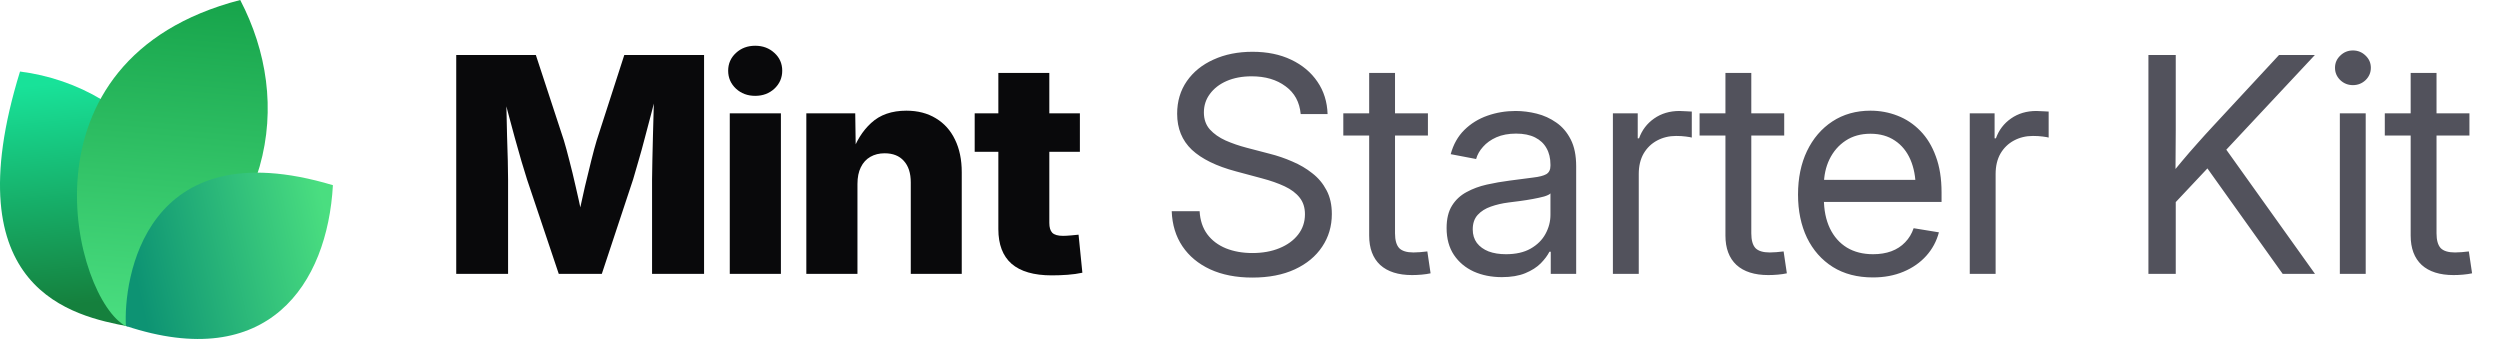
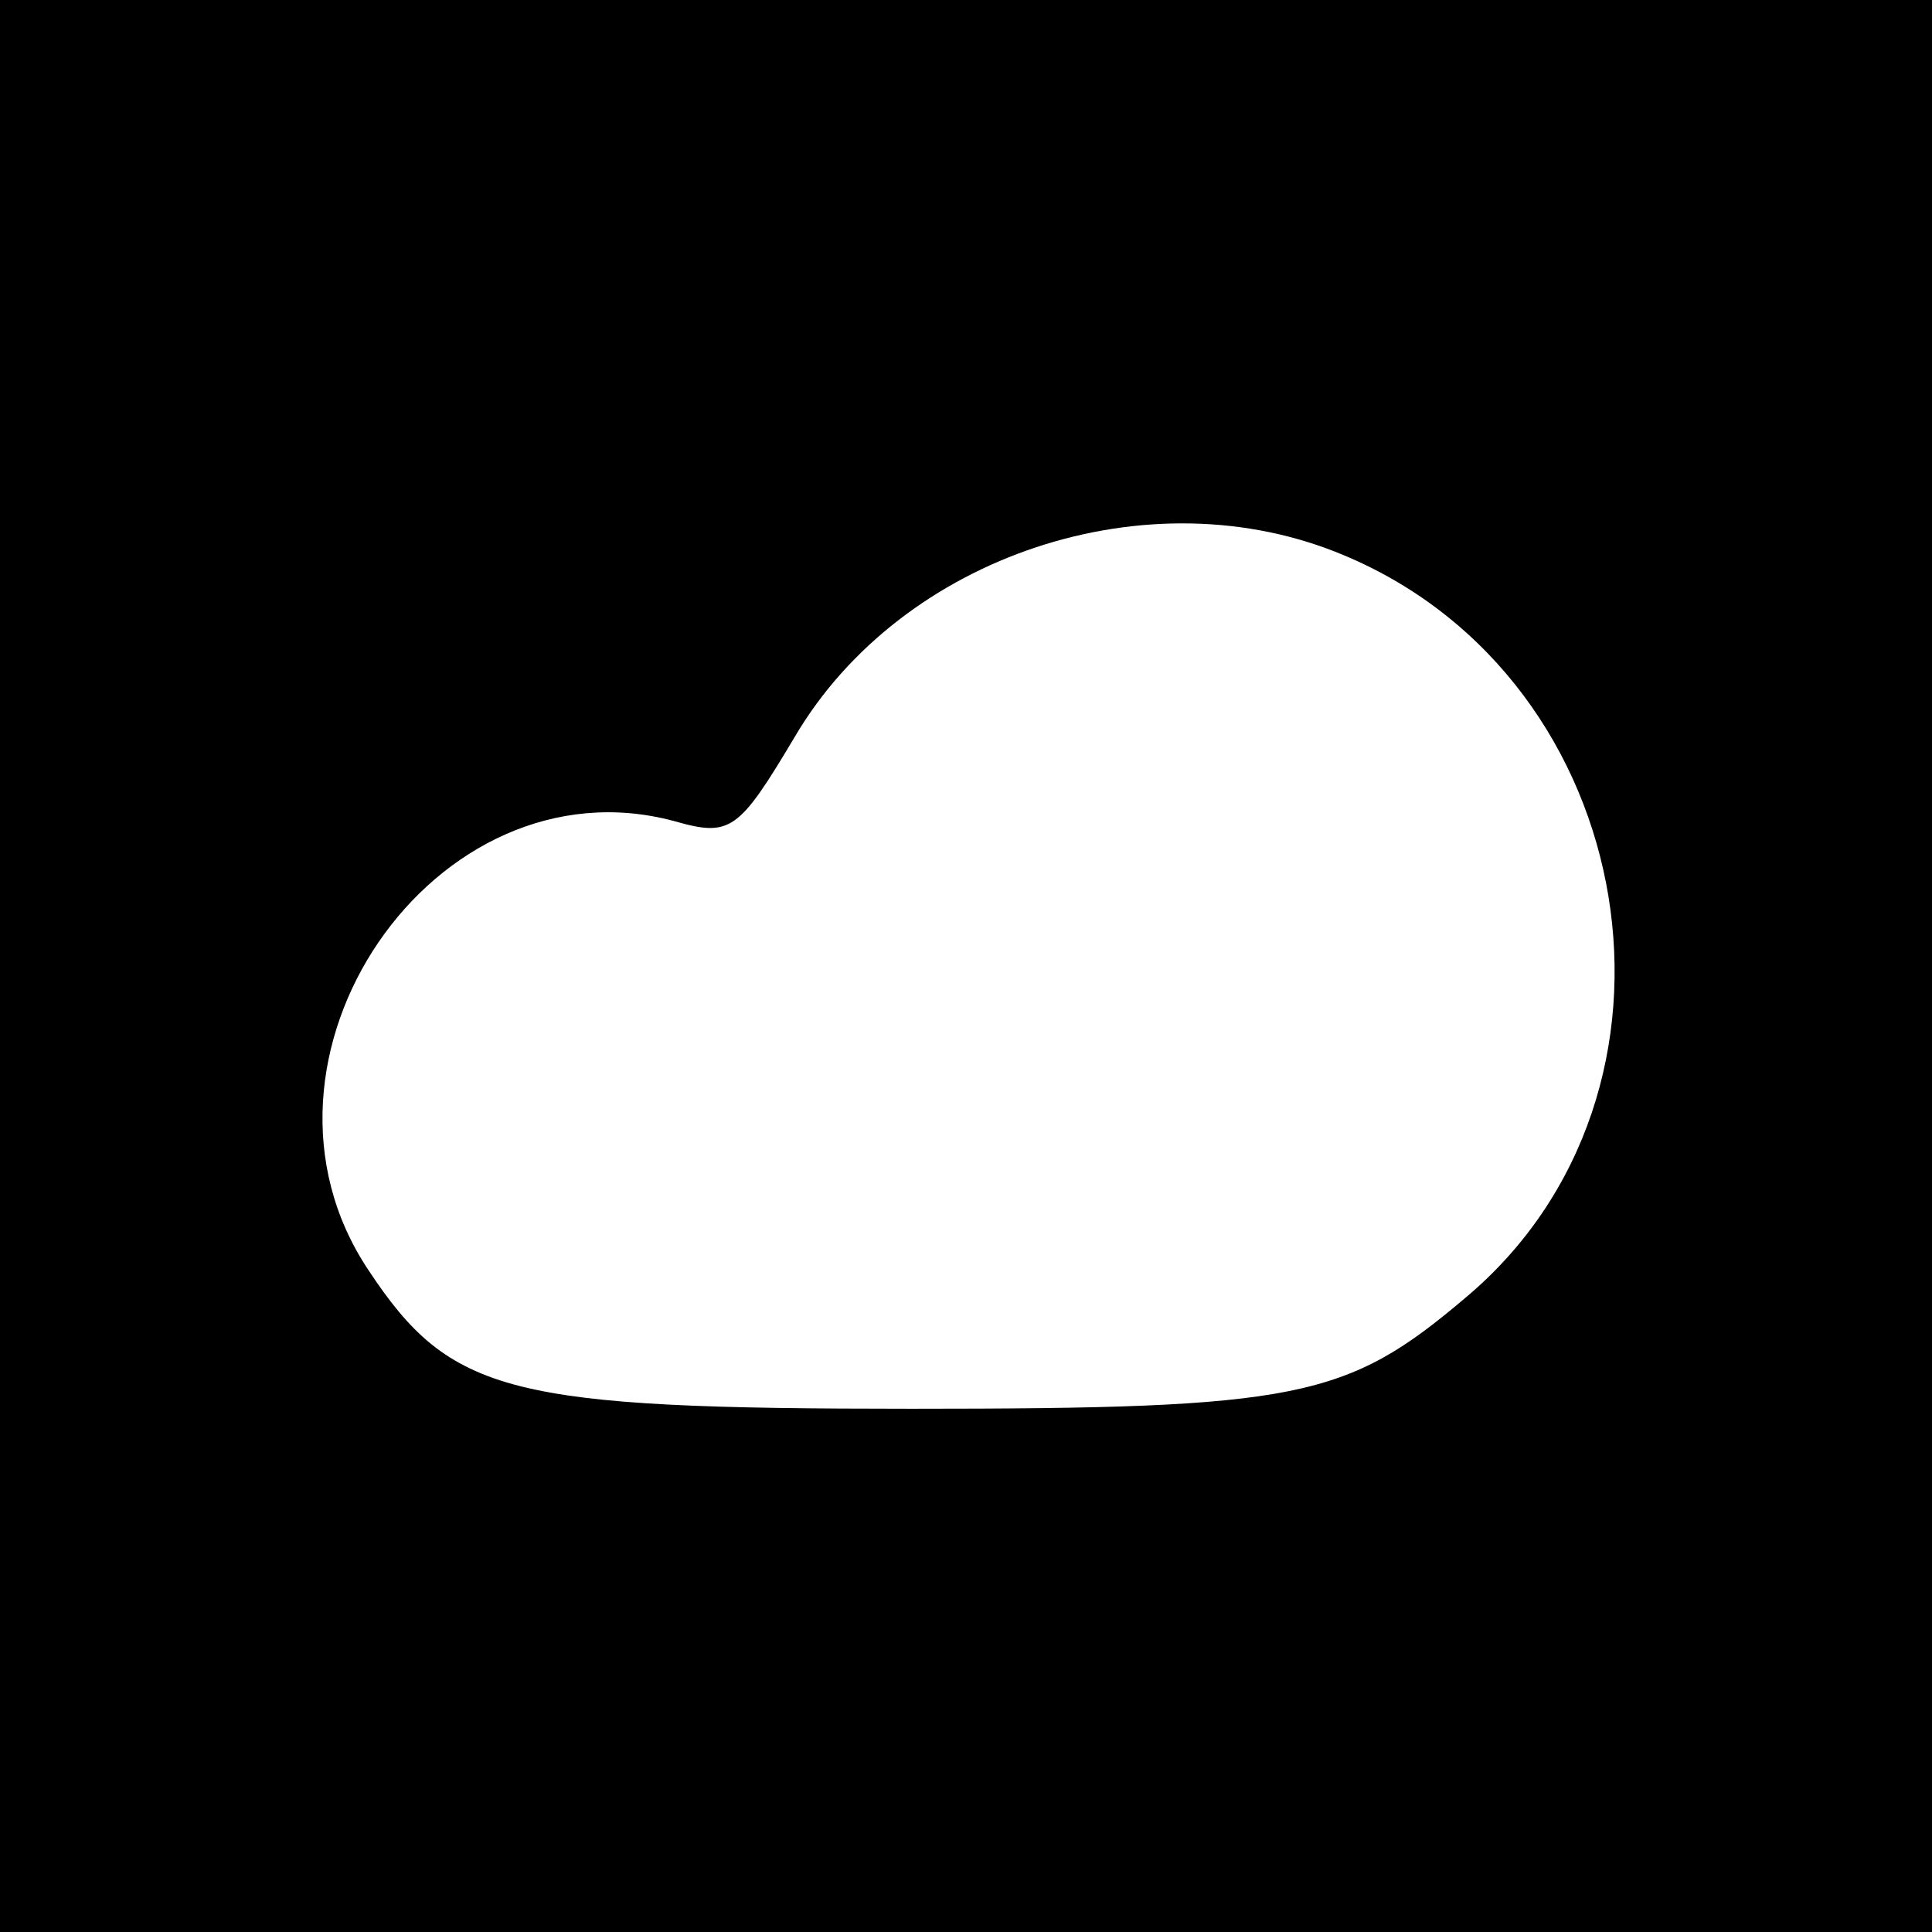
- <svg xmlns="http://www.w3.org/2000/svg" width="177" height="24" viewBox="0 0 177 24" fill="none">
-   <path d="M9.061 23.108C5.268 22.377 -3.391 20.627 1.417 5.064C9.634 6.099 16.973 14.064 9.061 23.108Z" fill="url(#paint0_linear_17557_2020)" />
-   <path d="M8.919 23.094C5.276 21.222 0.784 4.209 17.007 0C20.757 7.193 19.621 16.545 8.919 23.094Z" fill="url(#paint1_linear_17557_2020)" />
-   <path d="M8.914 23.079C8.735 19.882 10.159 9.085 23.57 13.111C23.181 20.123 18.984 26.418 8.914 23.079Z" fill="url(#paint2_linear_17557_2020)" />
-   <path d="M32.301 19.392V3.894H37.938L39.925 9.948C40.036 10.315 40.164 10.787 40.31 11.362C40.462 11.938 40.611 12.552 40.757 13.204C40.91 13.855 41.048 14.483 41.173 15.086C41.305 15.682 41.412 16.192 41.495 16.615H40.695C40.771 16.192 40.871 15.682 40.996 15.086C41.128 14.49 41.267 13.866 41.412 13.214C41.565 12.562 41.714 11.948 41.86 11.373C42.005 10.79 42.133 10.315 42.244 9.948L44.2 3.894H49.848V19.392H46.166V12.704C46.166 12.357 46.173 11.917 46.187 11.383C46.2 10.849 46.214 10.27 46.228 9.646C46.249 9.022 46.266 8.391 46.28 7.753C46.301 7.115 46.311 6.519 46.311 5.964H46.623C46.485 6.561 46.332 7.181 46.166 7.826C45.999 8.471 45.833 9.102 45.666 9.719C45.507 10.336 45.351 10.901 45.198 11.414C45.053 11.928 44.928 12.357 44.824 12.704L42.608 19.392H39.561L37.314 12.704C37.203 12.357 37.072 11.928 36.919 11.414C36.773 10.901 36.614 10.34 36.441 9.729C36.274 9.112 36.104 8.481 35.931 7.836C35.764 7.192 35.608 6.567 35.463 5.964H35.827C35.834 6.512 35.844 7.105 35.858 7.743C35.872 8.374 35.886 9.005 35.9 9.636C35.92 10.26 35.938 10.839 35.952 11.373C35.965 11.907 35.972 12.351 35.972 12.704V19.392H32.301ZM51.668 19.392V8.024H55.288V19.392H51.668ZM53.468 6.786C52.927 6.786 52.473 6.616 52.105 6.276C51.738 5.93 51.554 5.507 51.554 5.007C51.554 4.508 51.738 4.088 52.105 3.749C52.473 3.409 52.927 3.239 53.468 3.239C54.009 3.239 54.463 3.409 54.83 3.749C55.198 4.082 55.382 4.501 55.382 5.007C55.382 5.507 55.198 5.93 54.83 6.276C54.463 6.616 54.009 6.786 53.468 6.786ZM60.708 13.027V19.392H57.088V8.024H60.551L60.593 10.967H60.281C60.593 10.024 61.061 9.268 61.685 8.7C62.309 8.124 63.138 7.836 64.171 7.836C64.975 7.836 65.672 8.017 66.262 8.377C66.851 8.731 67.302 9.234 67.614 9.885C67.933 10.537 68.092 11.307 68.092 12.194V19.392H64.483V12.912C64.483 12.26 64.32 11.754 63.994 11.394C63.675 11.033 63.221 10.853 62.632 10.853C62.25 10.853 61.914 10.936 61.623 11.102C61.332 11.269 61.106 11.515 60.947 11.841C60.787 12.16 60.708 12.555 60.708 13.027ZM76.456 8.024V10.749H69.008V8.024H76.456ZM70.683 5.163H74.292V15.783C74.292 16.102 74.361 16.334 74.5 16.48C74.646 16.625 74.899 16.698 75.259 16.698C75.405 16.698 75.596 16.688 75.831 16.667C76.074 16.646 76.251 16.629 76.362 16.615L76.632 19.309C76.313 19.378 75.963 19.427 75.582 19.455C75.207 19.482 74.836 19.496 74.469 19.496C73.2 19.496 72.25 19.222 71.619 18.674C70.995 18.127 70.683 17.308 70.683 16.22V5.163Z" fill="#09090B" />
-   <path d="M88.667 19.652C87.523 19.652 86.528 19.458 85.682 19.07C84.843 18.681 84.188 18.137 83.716 17.437C83.245 16.736 82.992 15.908 82.957 14.951H84.933C84.968 15.596 85.148 16.14 85.474 16.584C85.8 17.021 86.24 17.354 86.795 17.582C87.35 17.804 87.974 17.915 88.667 17.915C89.388 17.915 90.026 17.801 90.581 17.572C91.143 17.343 91.583 17.024 91.902 16.615C92.228 16.199 92.391 15.717 92.391 15.169C92.391 14.698 92.266 14.306 92.017 13.994C91.767 13.675 91.413 13.408 90.956 13.193C90.498 12.978 89.954 12.787 89.323 12.621L87.502 12.132C86.123 11.765 85.082 11.255 84.382 10.603C83.689 9.944 83.342 9.095 83.342 8.055C83.342 7.174 83.571 6.404 84.028 5.746C84.486 5.087 85.117 4.577 85.921 4.217C86.726 3.849 87.645 3.666 88.678 3.666C89.718 3.666 90.63 3.853 91.413 4.227C92.204 4.602 92.824 5.122 93.275 5.787C93.726 6.446 93.965 7.209 93.993 8.076H92.089C92.013 7.23 91.656 6.574 91.018 6.11C90.387 5.638 89.586 5.403 88.615 5.403C87.95 5.403 87.36 5.513 86.847 5.735C86.341 5.957 85.946 6.262 85.661 6.651C85.377 7.032 85.235 7.469 85.235 7.961C85.235 8.447 85.377 8.849 85.661 9.168C85.946 9.48 86.317 9.74 86.774 9.948C87.232 10.149 87.724 10.319 88.251 10.457L89.884 10.884C90.439 11.023 90.977 11.206 91.496 11.435C92.023 11.657 92.495 11.934 92.911 12.267C93.334 12.593 93.67 12.995 93.92 13.474C94.17 13.945 94.294 14.504 94.294 15.149C94.294 16.015 94.066 16.788 93.608 17.468C93.157 18.148 92.512 18.681 91.673 19.07C90.834 19.458 89.832 19.652 88.667 19.652ZM101.097 8.024V9.594H95.106V8.024H101.097ZM96.937 5.163H98.767V16.521C98.767 17 98.865 17.347 99.059 17.562C99.26 17.77 99.6 17.874 100.078 17.874C100.21 17.874 100.366 17.867 100.546 17.853C100.733 17.832 100.903 17.815 101.056 17.801L101.285 19.351C101.097 19.392 100.886 19.423 100.65 19.444C100.414 19.465 100.189 19.475 99.974 19.475C98.996 19.475 98.244 19.236 97.717 18.758C97.197 18.272 96.937 17.579 96.937 16.677V5.163ZM106.33 19.621C105.595 19.621 104.932 19.489 104.343 19.226C103.754 18.955 103.285 18.564 102.939 18.05C102.592 17.53 102.419 16.896 102.419 16.147C102.419 15.495 102.547 14.965 102.804 14.556C103.06 14.146 103.403 13.828 103.833 13.599C104.263 13.363 104.742 13.186 105.269 13.068C105.796 12.95 106.333 12.857 106.881 12.787C107.574 12.69 108.132 12.617 108.555 12.569C108.978 12.52 109.287 12.441 109.481 12.33C109.675 12.212 109.772 12.014 109.772 11.737V11.654C109.772 11.203 109.679 10.815 109.492 10.489C109.311 10.163 109.041 9.91 108.68 9.729C108.32 9.549 107.872 9.459 107.338 9.459C106.805 9.459 106.34 9.546 105.945 9.719C105.556 9.892 105.241 10.118 104.998 10.395C104.755 10.665 104.593 10.953 104.509 11.258L102.71 10.915C102.897 10.222 103.22 9.65 103.677 9.199C104.135 8.748 104.679 8.412 105.31 8.19C105.941 7.968 106.607 7.857 107.307 7.857C107.8 7.857 108.295 7.92 108.795 8.044C109.301 8.169 109.765 8.381 110.188 8.679C110.611 8.97 110.951 9.369 111.208 9.875C111.464 10.374 111.593 11.005 111.593 11.768V19.392H109.793V17.822H109.7C109.568 18.085 109.363 18.359 109.086 18.643C108.809 18.921 108.444 19.153 107.994 19.34C107.543 19.527 106.988 19.621 106.33 19.621ZM106.621 17.998C107.321 17.998 107.904 17.867 108.368 17.603C108.84 17.333 109.19 16.986 109.419 16.563C109.654 16.133 109.772 15.682 109.772 15.211V13.692C109.703 13.769 109.554 13.841 109.325 13.911C109.096 13.973 108.829 14.032 108.524 14.088C108.226 14.143 107.921 14.192 107.609 14.233C107.304 14.275 107.033 14.309 106.798 14.337C106.354 14.393 105.938 14.49 105.549 14.628C105.168 14.76 104.86 14.954 104.624 15.211C104.388 15.467 104.27 15.811 104.27 16.241C104.27 16.615 104.367 16.934 104.561 17.198C104.762 17.461 105.04 17.662 105.393 17.801C105.747 17.933 106.156 17.998 106.621 17.998ZM114.193 19.392V8.024H115.951V9.792H116.045C116.253 9.209 116.61 8.741 117.116 8.388C117.622 8.034 118.219 7.857 118.905 7.857C119.058 7.857 119.217 7.864 119.384 7.878C119.55 7.885 119.682 7.892 119.779 7.899V9.74C119.716 9.719 119.578 9.695 119.363 9.667C119.155 9.639 118.922 9.625 118.666 9.625C118.174 9.625 117.726 9.733 117.324 9.948C116.922 10.163 116.603 10.471 116.367 10.874C116.138 11.276 116.024 11.758 116.024 12.319V19.392H114.193ZM126.322 8.024V9.594H120.33V8.024H126.322ZM122.161 5.163H123.992V16.521C123.992 17 124.089 17.347 124.283 17.562C124.484 17.77 124.824 17.874 125.302 17.874C125.434 17.874 125.59 17.867 125.77 17.853C125.958 17.832 126.127 17.815 126.28 17.801L126.509 19.351C126.322 19.392 126.11 19.423 125.874 19.444C125.639 19.465 125.413 19.475 125.198 19.475C124.221 19.475 123.468 19.236 122.941 18.758C122.421 18.272 122.161 17.579 122.161 16.677V5.163ZM132.604 19.642C131.502 19.642 130.555 19.396 129.765 18.903C128.974 18.404 128.364 17.714 127.934 16.834C127.511 15.946 127.3 14.927 127.3 13.775C127.3 12.611 127.511 11.584 127.934 10.697C128.364 9.802 128.964 9.102 129.734 8.596C130.51 8.089 131.408 7.836 132.428 7.836C133.1 7.836 133.738 7.954 134.341 8.19C134.952 8.426 135.489 8.783 135.954 9.261C136.425 9.74 136.793 10.343 137.056 11.071C137.327 11.792 137.462 12.645 137.462 13.63V14.296H128.433V12.735H136.463L135.631 13.297C135.631 12.541 135.506 11.876 135.257 11.3C135.007 10.725 134.643 10.277 134.165 9.958C133.686 9.632 133.107 9.469 132.428 9.469C131.748 9.469 131.162 9.632 130.67 9.958C130.177 10.284 129.796 10.725 129.526 11.279C129.262 11.827 129.13 12.441 129.13 13.12V14.046C129.13 14.864 129.273 15.572 129.557 16.168C129.841 16.757 130.243 17.211 130.763 17.53C131.283 17.842 131.901 17.998 132.615 17.998C133.093 17.998 133.523 17.929 133.905 17.79C134.293 17.645 134.619 17.433 134.882 17.156C135.153 16.879 135.354 16.546 135.486 16.157L137.275 16.449C137.108 17.08 136.81 17.634 136.38 18.113C135.95 18.591 135.413 18.966 134.768 19.236C134.123 19.507 133.402 19.642 132.604 19.642ZM139.459 19.392V8.024H141.217V9.792H141.311C141.519 9.209 141.876 8.741 142.382 8.388C142.888 8.034 143.485 7.857 144.171 7.857C144.324 7.857 144.483 7.864 144.649 7.878C144.816 7.885 144.948 7.892 145.045 7.899V9.74C144.982 9.719 144.844 9.695 144.629 9.667C144.421 9.639 144.188 9.625 143.932 9.625C143.439 9.625 142.992 9.733 142.59 9.948C142.188 10.163 141.869 10.471 141.633 10.874C141.404 11.276 141.29 11.758 141.29 12.319V19.392H139.459ZM153.429 14.961V12.715C153.783 12.257 154.136 11.82 154.49 11.404C154.844 10.981 155.204 10.565 155.572 10.156C155.939 9.74 156.314 9.327 156.695 8.918L161.355 3.894H163.893L157.277 10.967H157.184L153.429 14.961ZM152.108 19.392V3.894H154.043V9.241L154.022 12.559L154.043 13.505V19.392H152.108ZM161.615 19.392L155.967 11.477L157.173 9.969L163.903 19.392H161.615ZM165.661 19.392V8.024H167.492V19.392H165.661ZM166.587 6.027C166.24 6.027 165.942 5.909 165.692 5.673C165.443 5.43 165.318 5.139 165.318 4.799C165.318 4.459 165.443 4.172 165.692 3.936C165.942 3.693 166.24 3.572 166.587 3.572C166.934 3.572 167.232 3.693 167.482 3.936C167.731 4.172 167.856 4.459 167.856 4.799C167.856 5.139 167.731 5.43 167.482 5.673C167.232 5.909 166.934 6.027 166.587 6.027ZM174.836 8.024V9.594H168.844V8.024H174.836ZM170.675 5.163H172.506V16.521C172.506 17 172.603 17.347 172.797 17.562C172.998 17.77 173.338 17.874 173.816 17.874C173.948 17.874 174.104 17.867 174.284 17.853C174.472 17.832 174.641 17.815 174.794 17.801L175.023 19.351C174.836 19.392 174.624 19.423 174.388 19.444C174.153 19.465 173.927 19.475 173.712 19.475C172.735 19.475 171.982 19.236 171.455 18.758C170.935 18.272 170.675 17.579 170.675 16.677V5.163Z" fill="#52525C" />
-   <defs>
-     <linearGradient id="paint0_linear_17557_2020" x1="3.776" y1="5.916" x2="5.232" y2="21.559" gradientUnits="userSpaceOnUse">
-       <stop stop-color="#18E299" />
-       <stop offset="1" stop-color="#15803D" />
-     </linearGradient>
-     <linearGradient id="paint1_linear_17557_2020" x1="12.171" y1="-0.718" x2="10.19" y2="22.983" gradientUnits="userSpaceOnUse">
-       <stop stop-color="#16A34A" />
-       <stop offset="1" stop-color="#4ADE80" />
-     </linearGradient>
-     <linearGradient id="paint2_linear_17557_2020" x1="23.133" y1="15.353" x2="9.338" y2="18.52" gradientUnits="userSpaceOnUse">
-       <stop stop-color="#4ADE80" />
-       <stop offset="1" stop-color="#0D9373" />
-     </linearGradient>
-   </defs>
+ <svg xmlns="http://www.w3.org/2000/svg" version="1.0" width="96pt" height="96pt" viewBox="0 0 96 96" preserveAspectRatio="xMidYMid meet">
+   <g transform="translate(0,96) scale(0.1,-0.1)" fill="#000000" stroke="none">
+     <path d="M0 480 l0 -480 480 0 480 0 0 480 0 480 -480 0 -480 0 0 -480z m668 204 c148 -62 182 -267 60 -369 -59 -50 -83 -55 -275 -55 -200 0 -229 7 -270 69 -70 105 33 255 152 223 28 -8 32 -5 60 42 53 90 176 131 273 90z" />
+   </g>
</svg>
